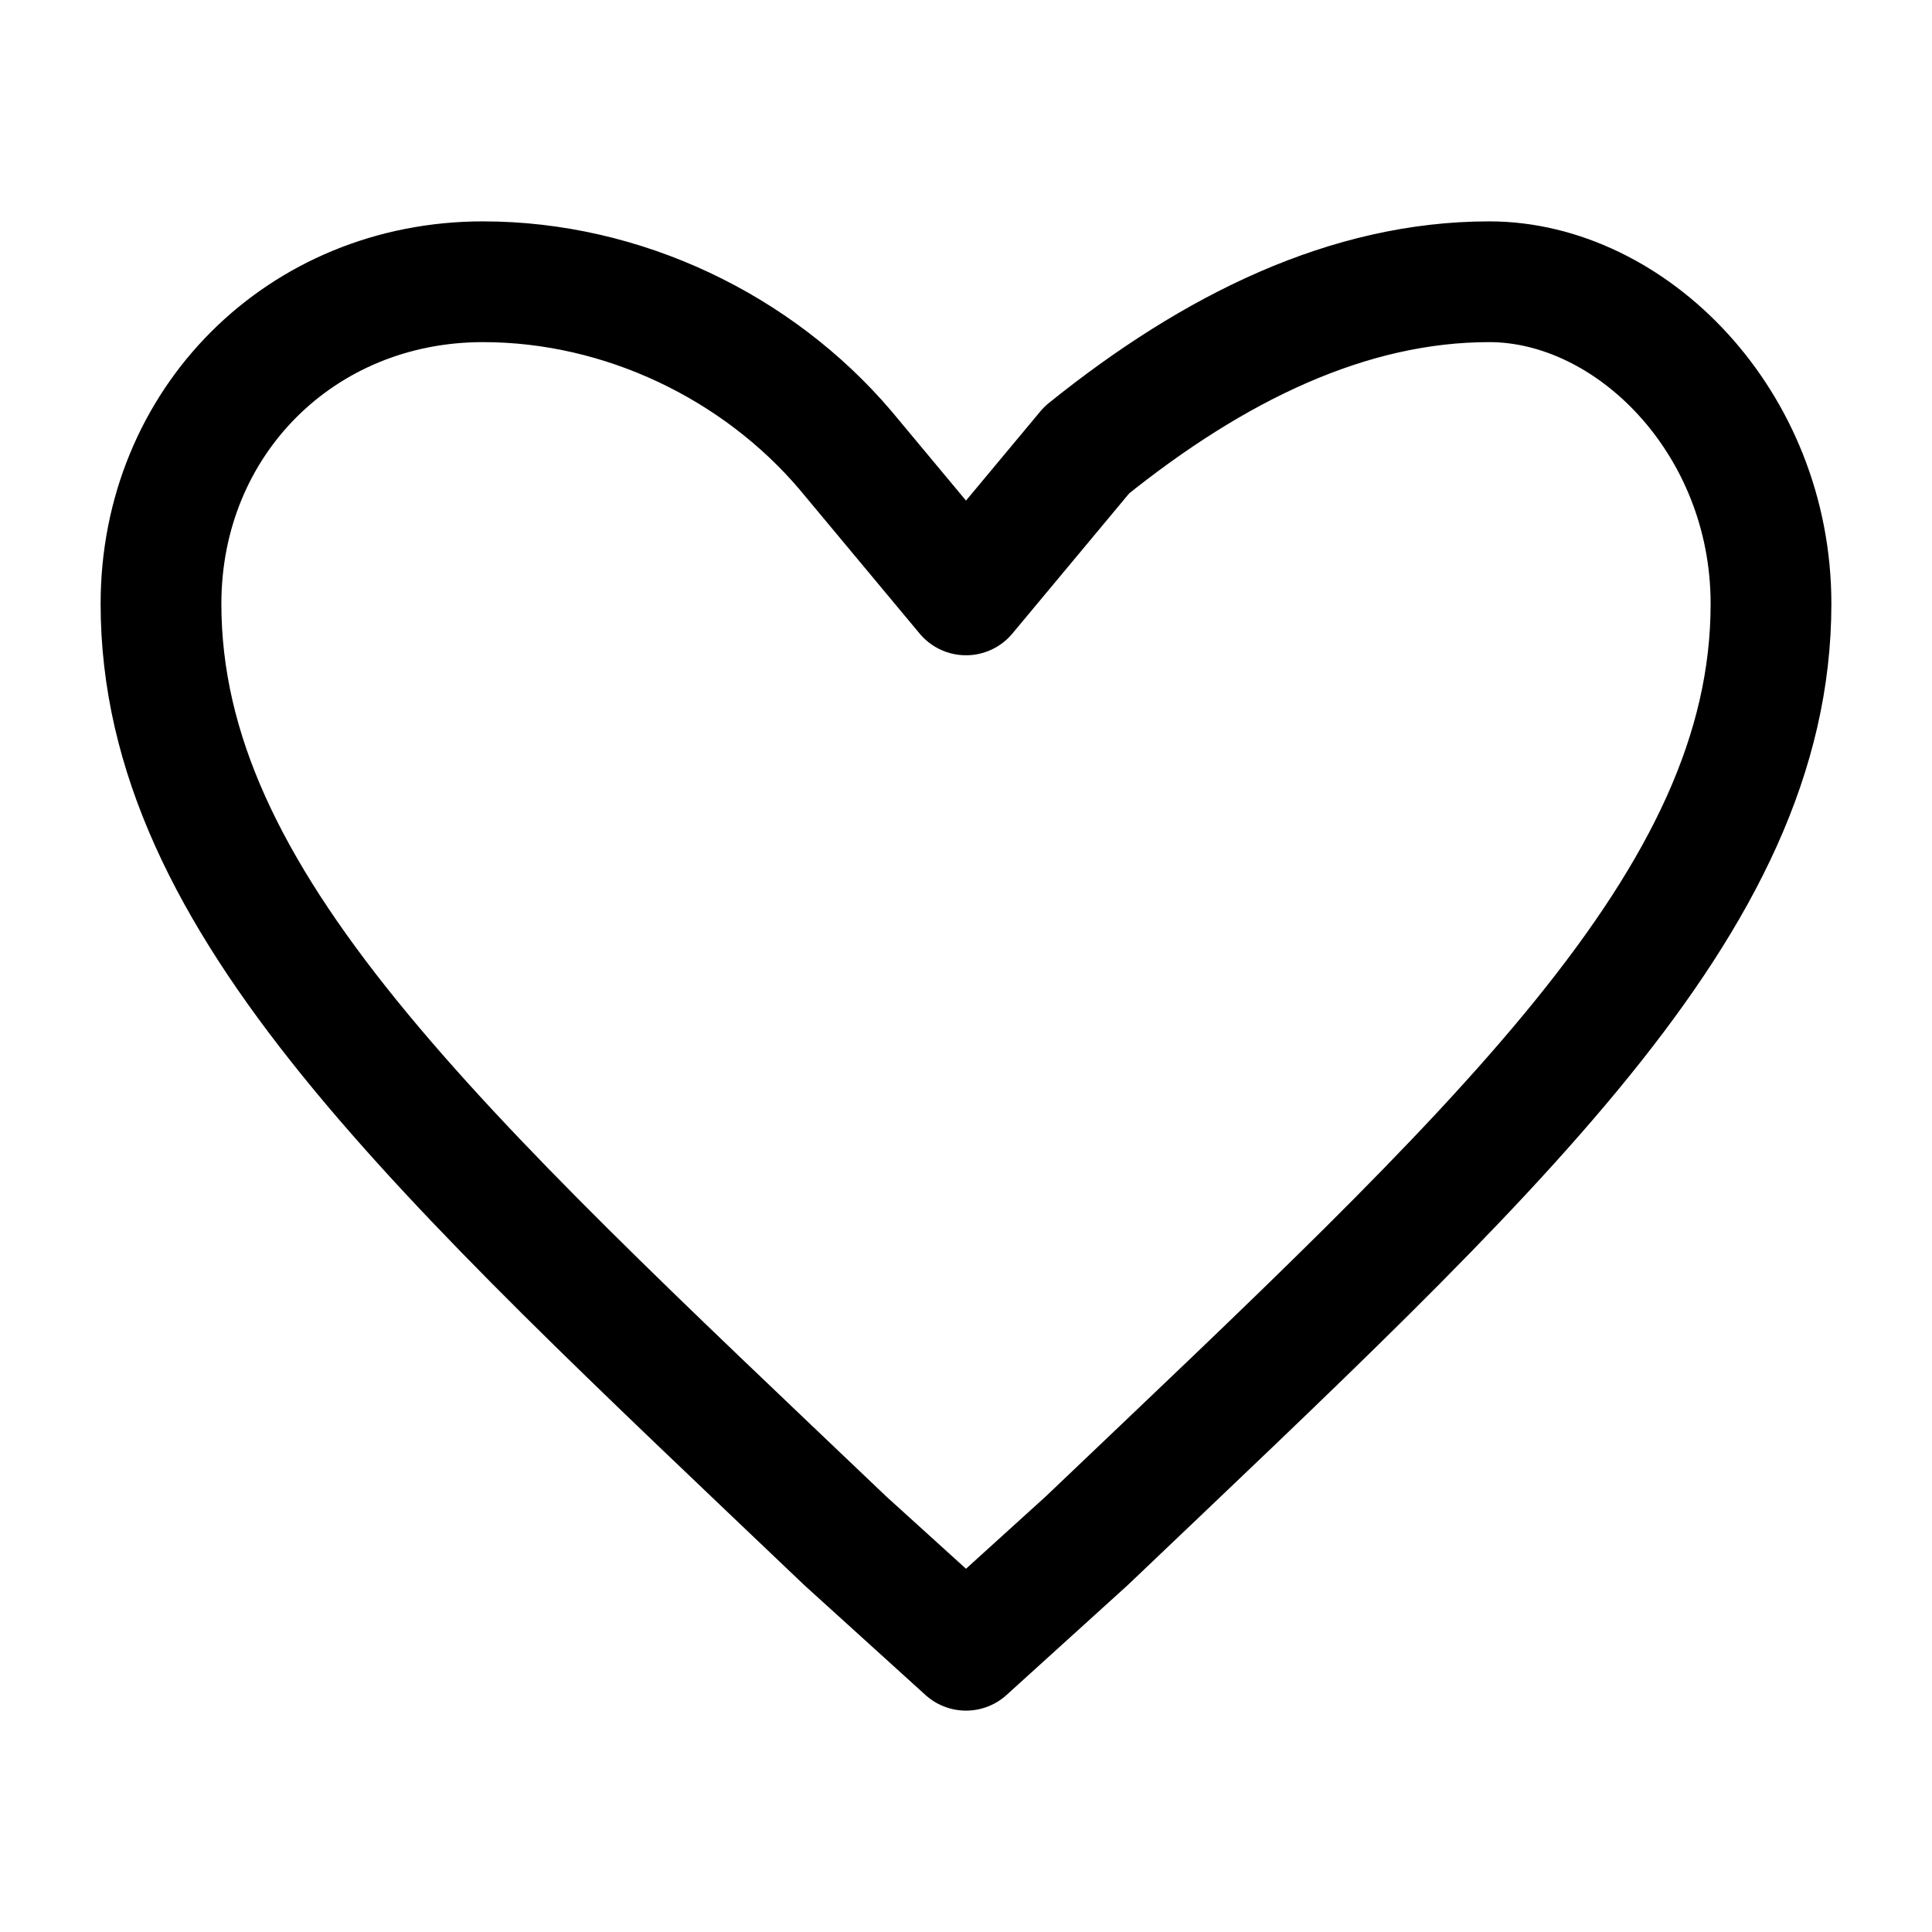
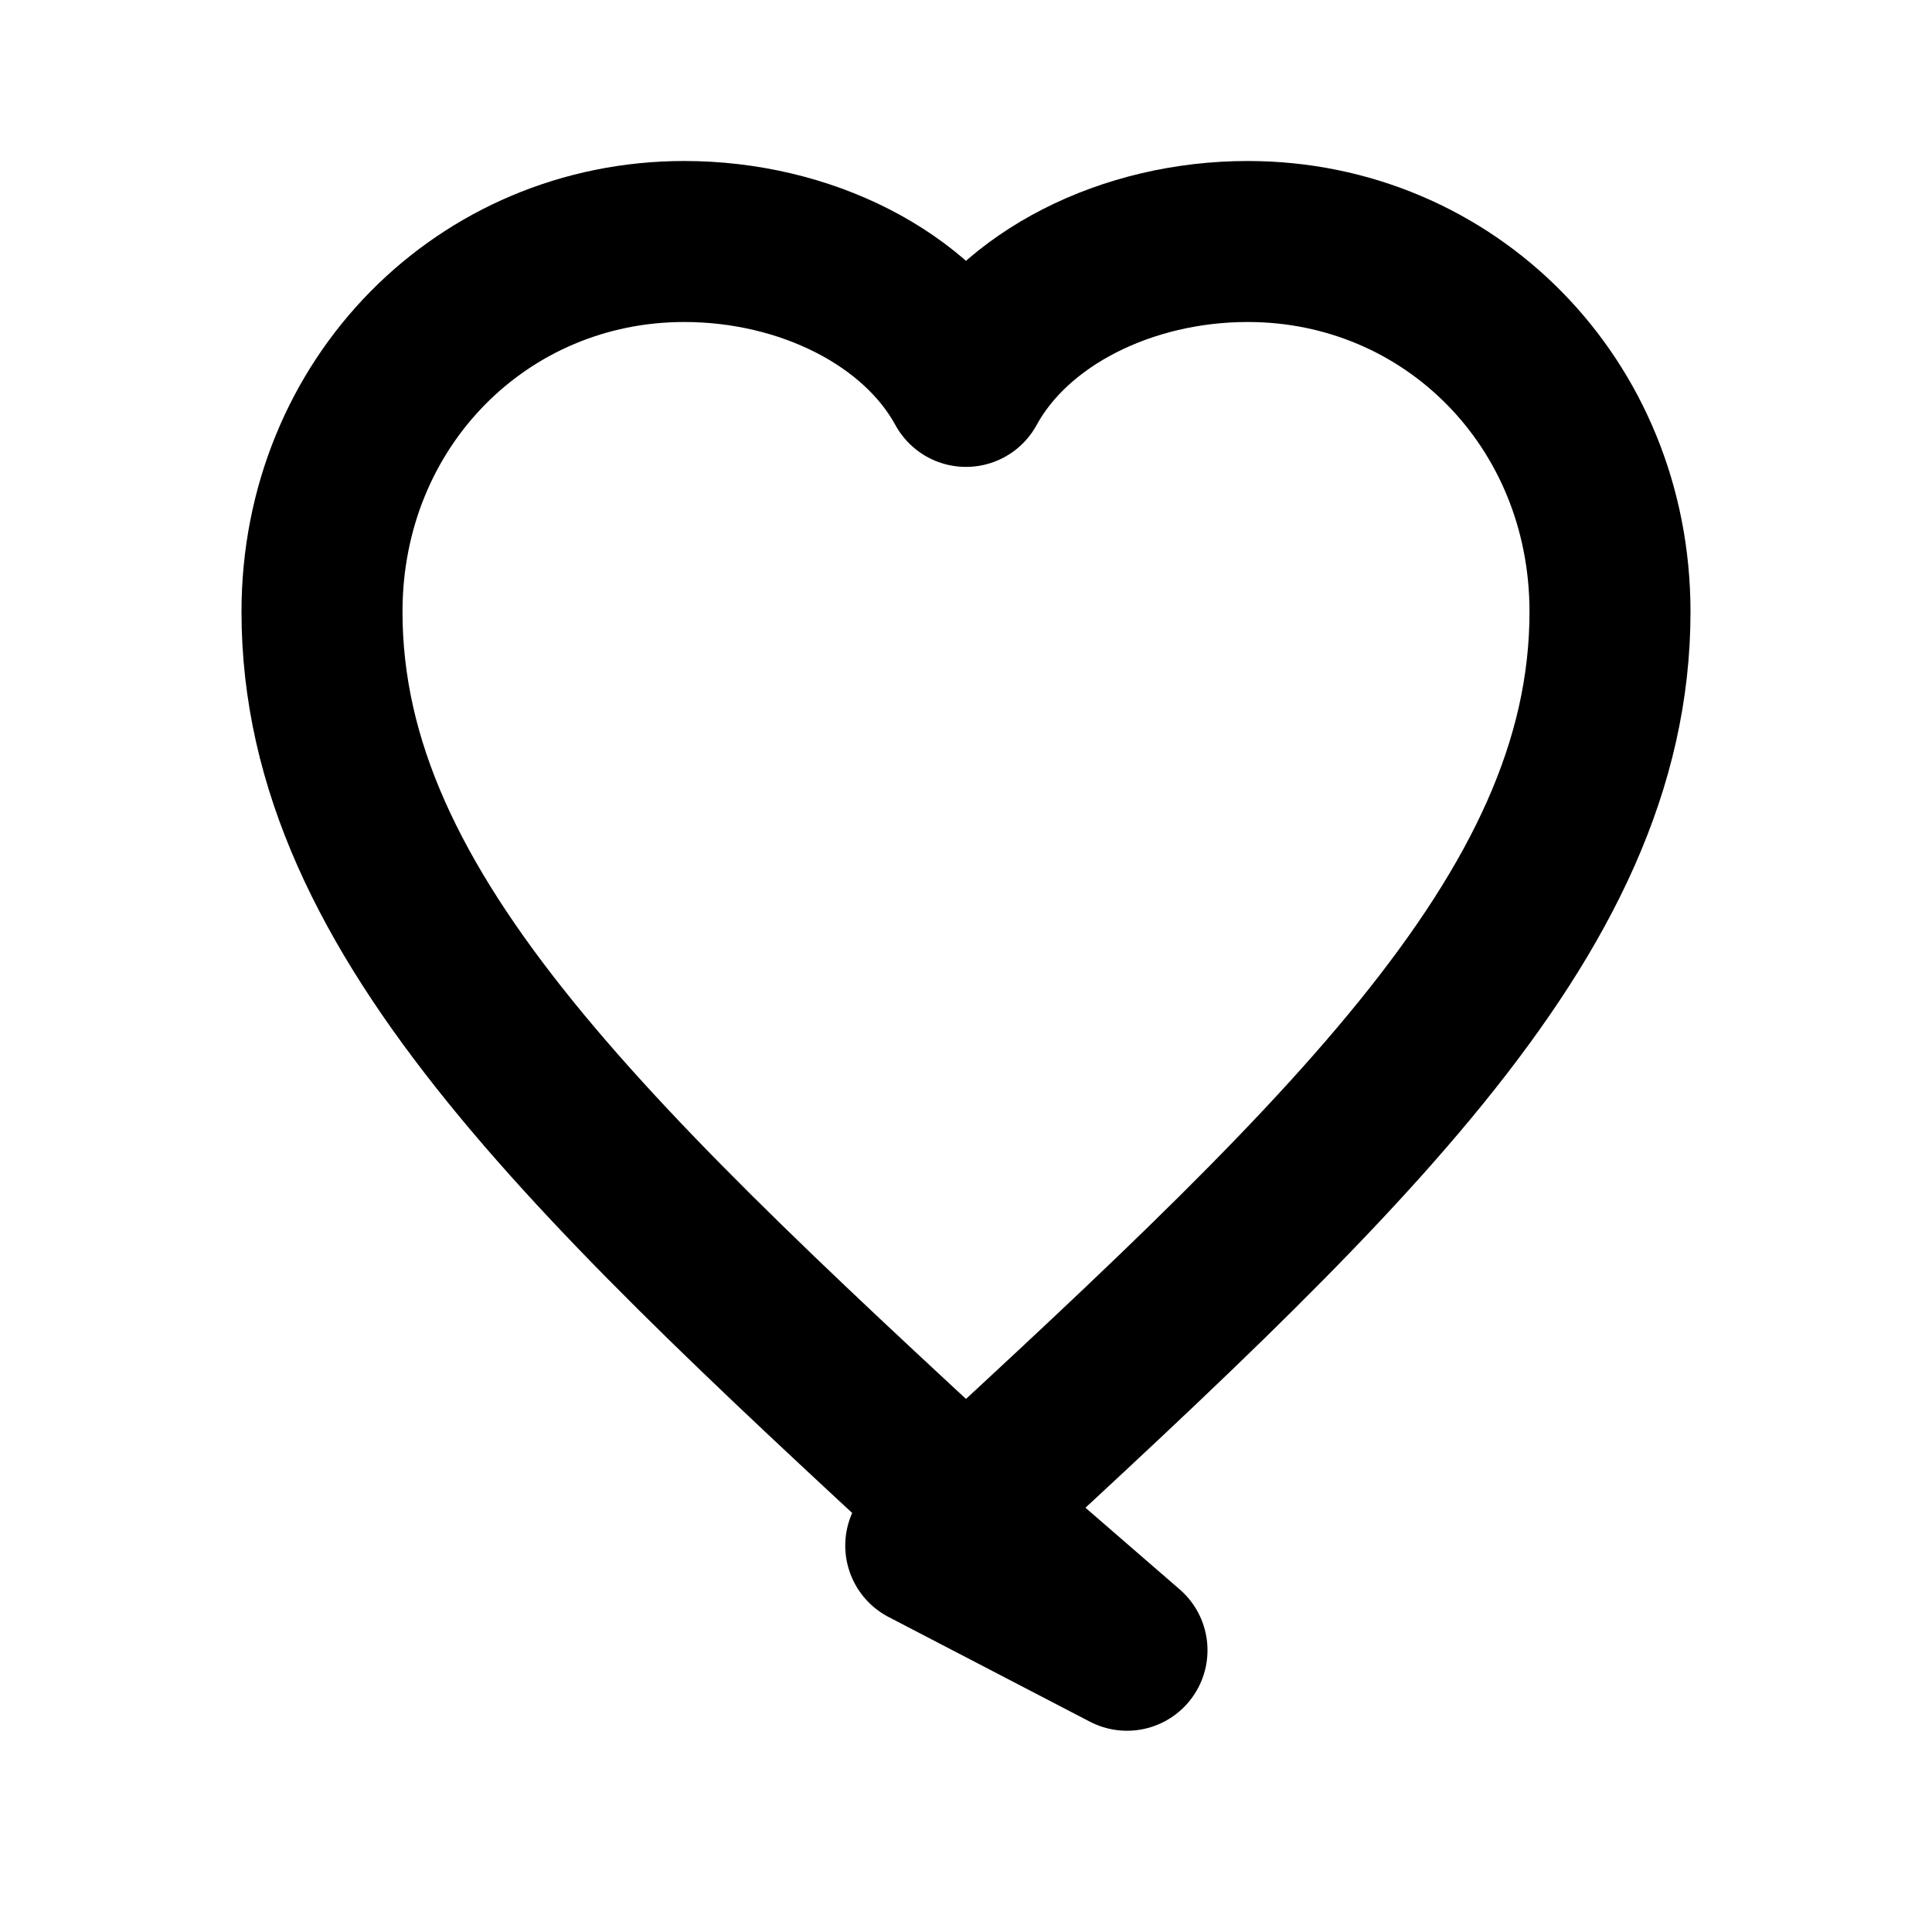
- <svg xmlns="http://www.w3.org/2000/svg" viewBox="0 0 24 24" width="24" height="24" fill="none">
-   <path d="M12 20.5l-1.5-1.36C5.4 14.28 2 11.21 2 7.5 2 5.24 3.74 3.5 6 3.5c1.74 0 3.41.81 4.5 2.09l1.5 1.8 1.5-1.8C15.09 4.31 16.76 3.5 18.5 3.5 20.26 3.5 22 5.24 22 7.5c0 3.71-3.4 6.78-8.5 11.64L12 20.5z" stroke="currentColor" stroke-width="1.5" stroke-linecap="round" stroke-linejoin="round" />
+ <svg viewBox="0 0 24 24" fill="none" stroke="currentColor" stroke-width="2" stroke-linecap="round" stroke-linejoin="round">
+   <path d="M12 20.5l-1.5-1.3C5.4 14.5 2 11.4 2 7.6C2 5 4 3 6.5 3c1.5 0 2.9.7 3.5 1.8C10.6 3.7 12 3 13.5 3C16 3 18 5 18 7.6c0 3.8-3.4 6.9-8.5 11.6L12 20.5z" transform="translate(2 0)" />
</svg>
